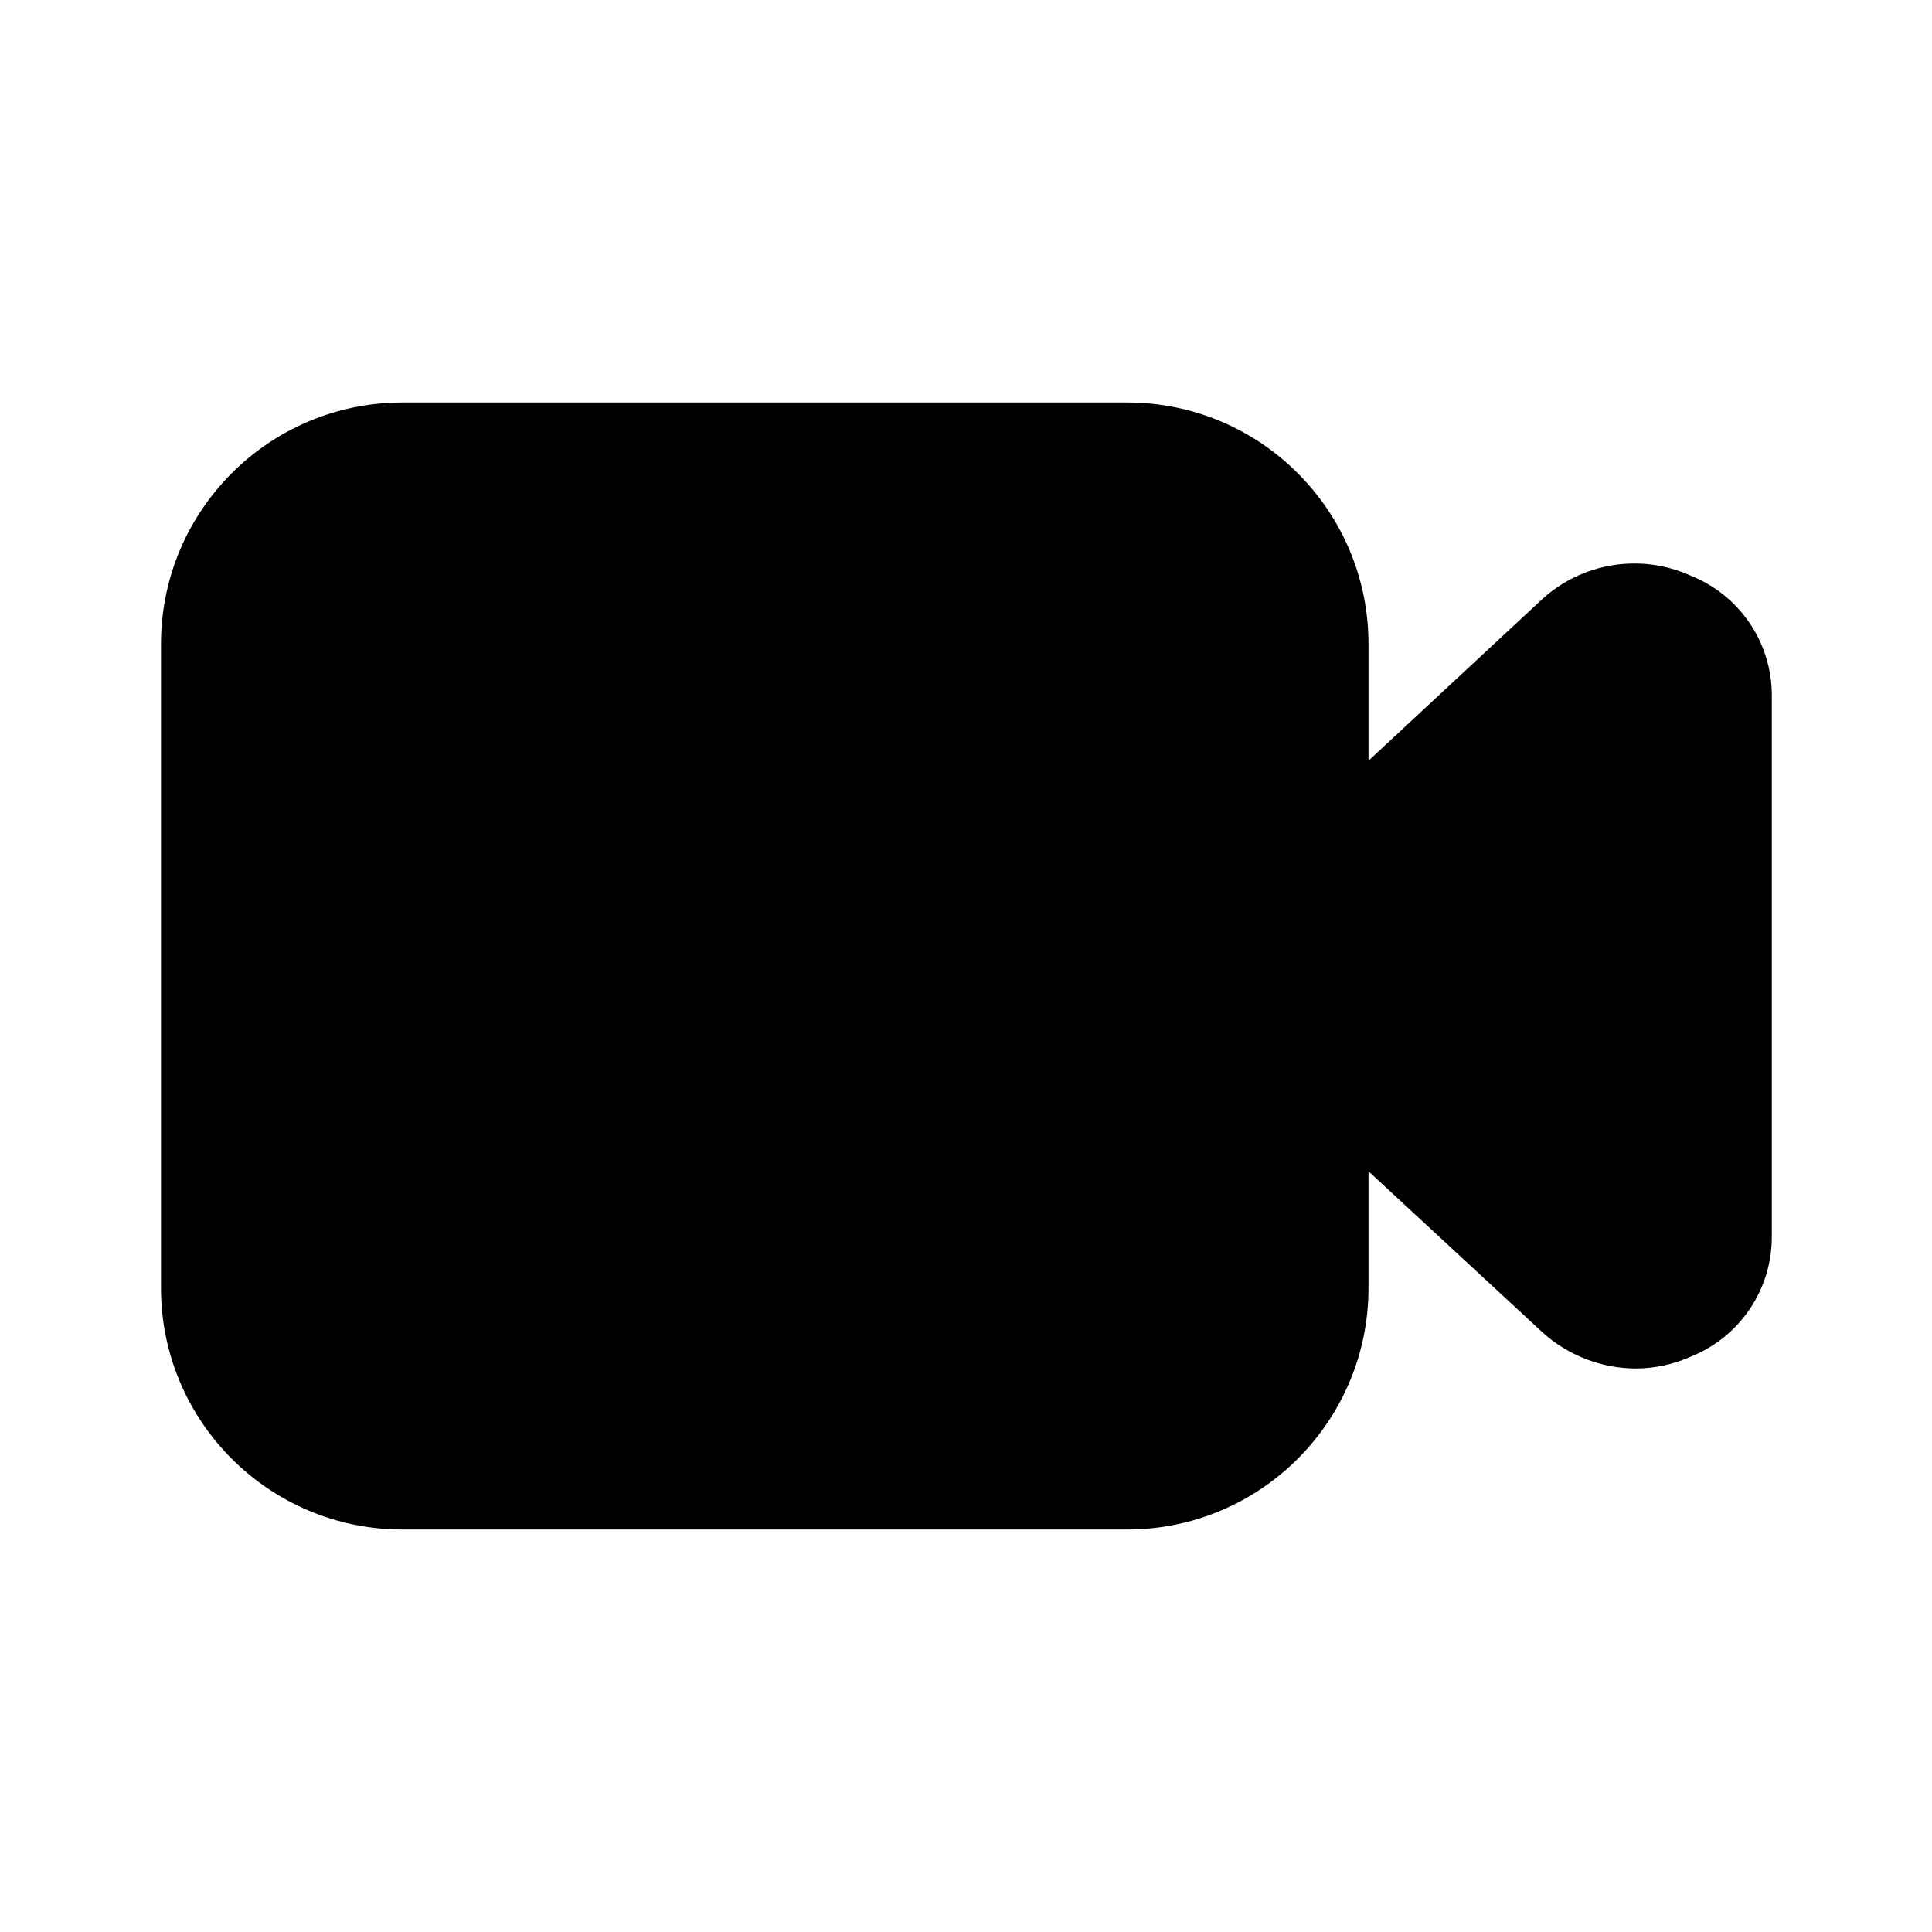
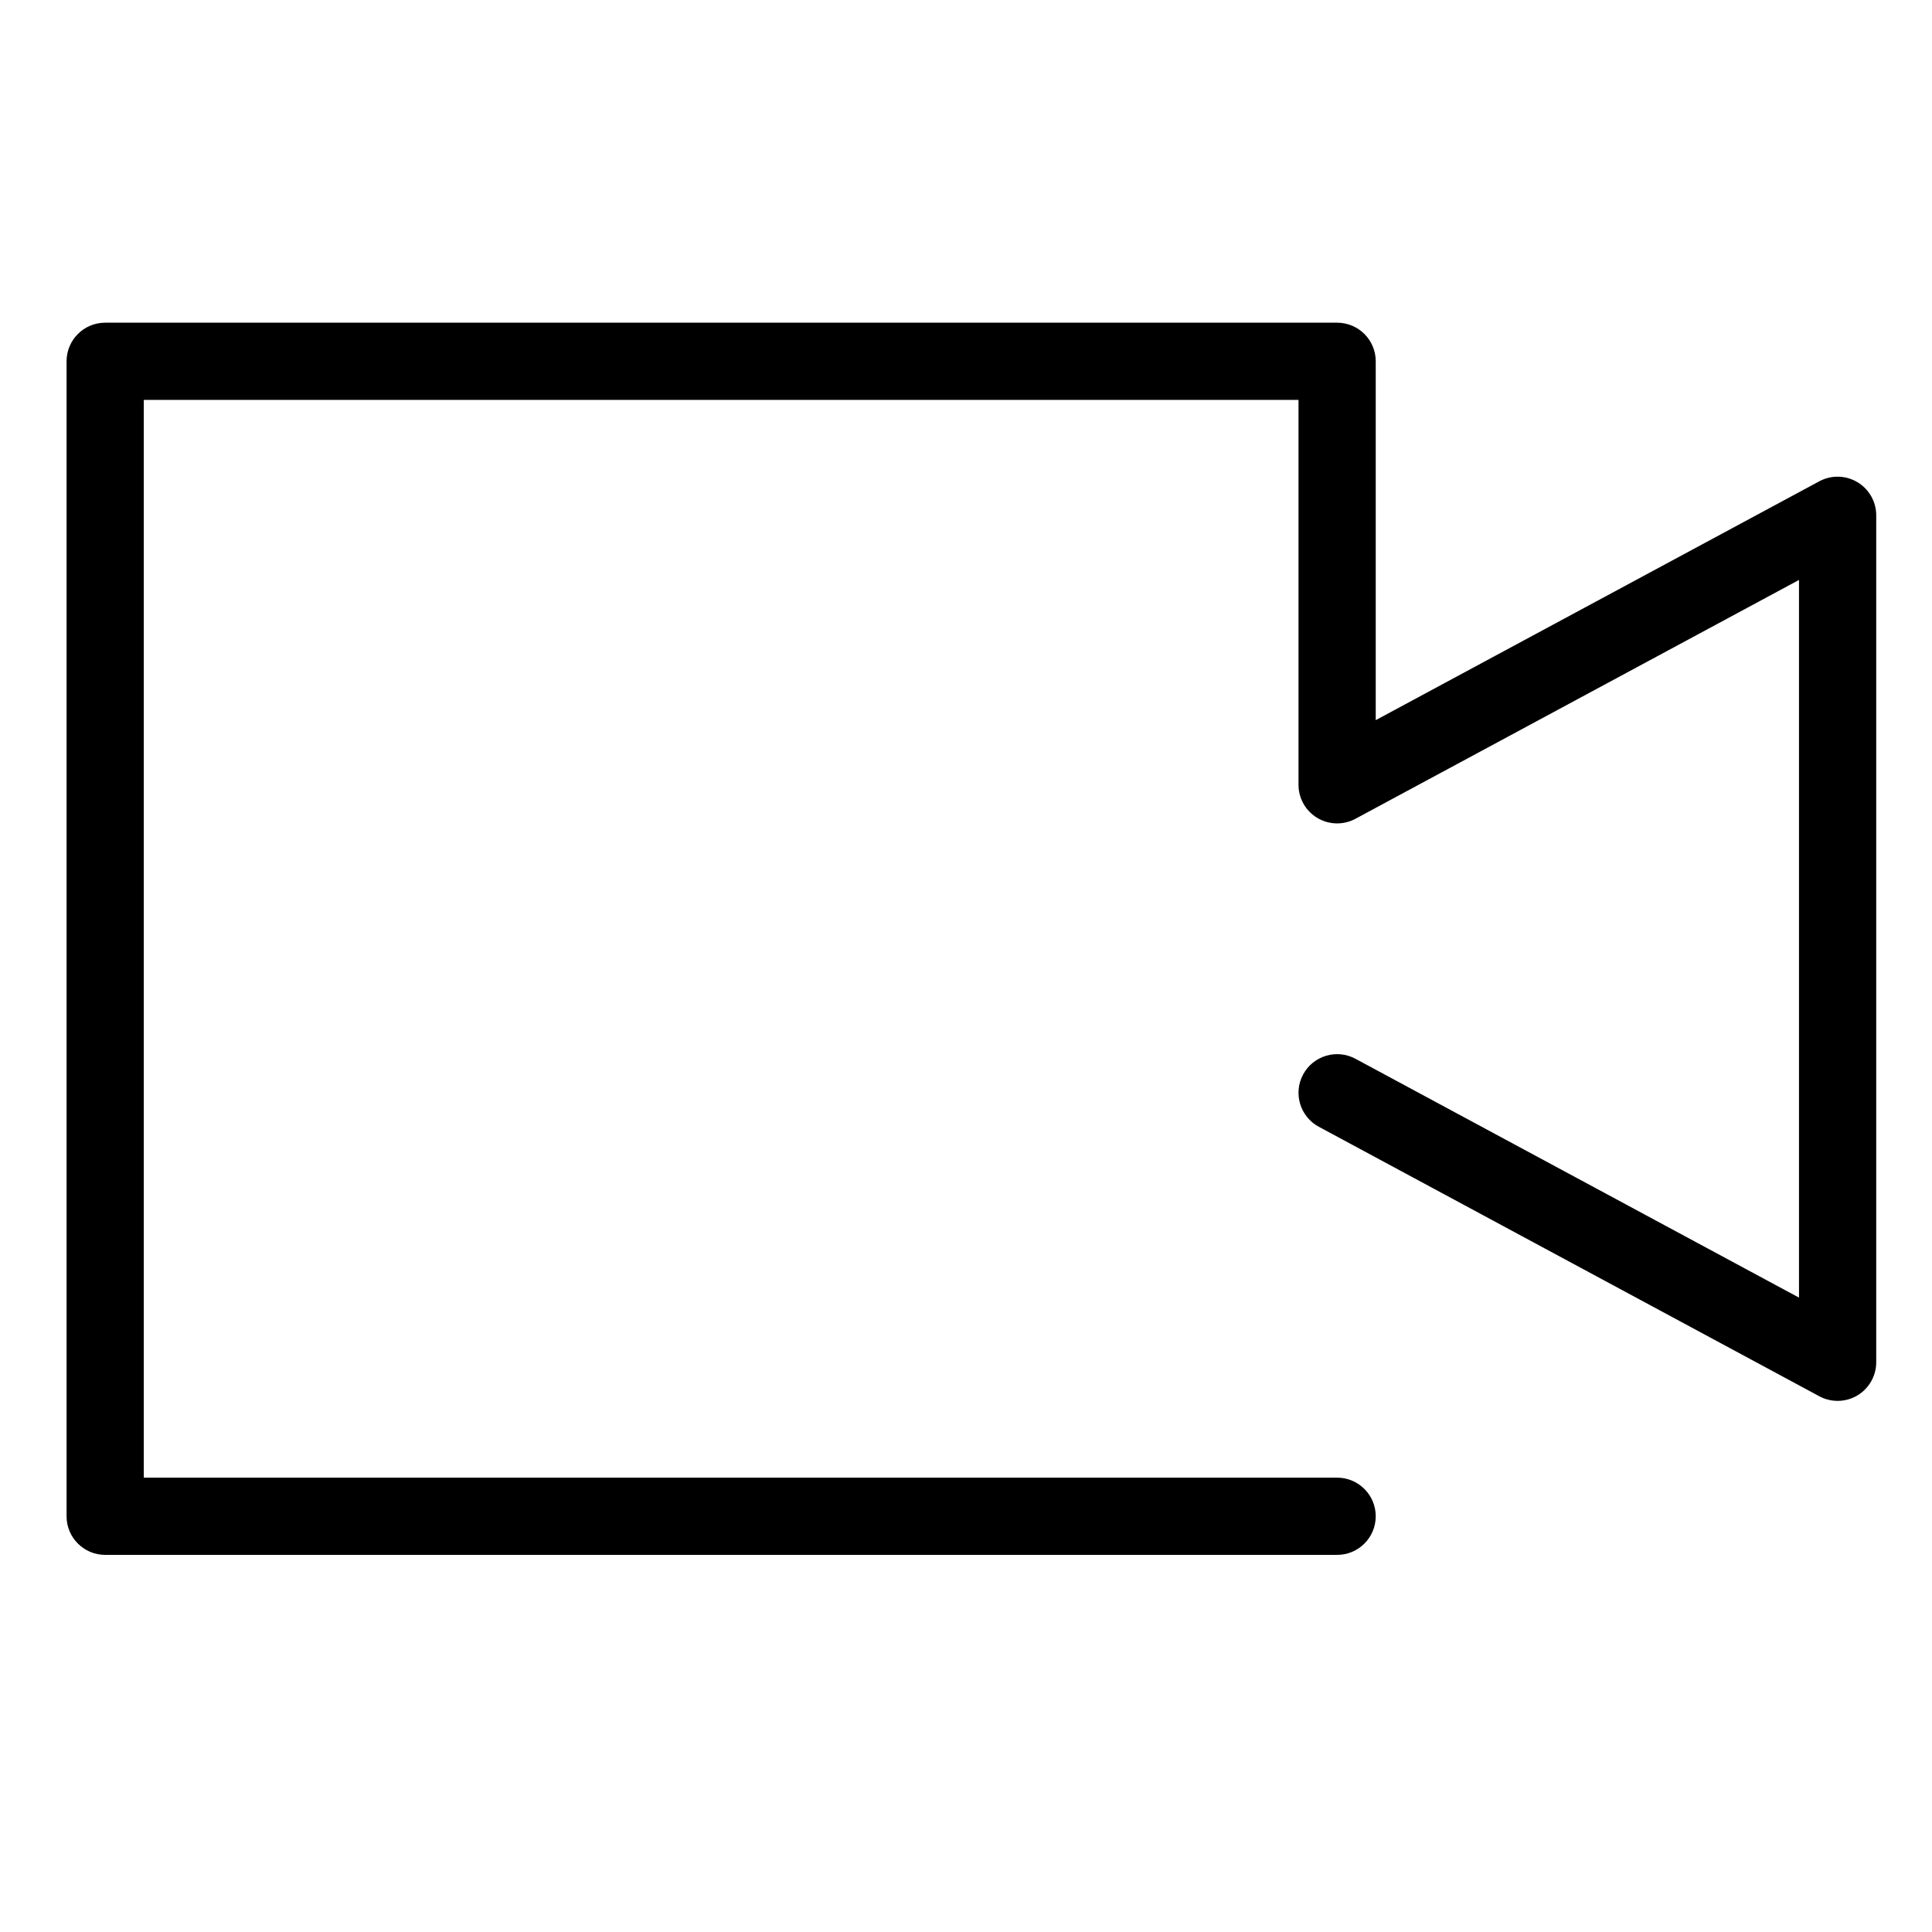
- <svg viewBox="0 0 1024 1024" width="200" height="200">
-   <path d="M896 305.067a72.533 72.533 0 0 0-78.933 12.8l-91.733 85.333V341.333a128 128 0 0 0-128-128H213.333a128 128 0 0 0-128 128v341.333a128 128 0 0 0 128 128h384a128 128 0 0 0 128-128v-61.867l92.16 85.333a74.24 74.24 0 0 0 49.493 19.2 71.68 71.68 0 0 0 29.44-6.4 68.267 68.267 0 0 0 42.667-63.147V368.213A68.267 68.267 0 0 0 896 305.067z" />
+ <svg xmlns="http://www.w3.org/2000/svg" viewBox="0 0 1024 1024">
+   <path d="M994.438 273.119l0 448.914c0 7.194-3.796 13.876-9.977 17.57s-13.856 3.858-20.2 0.44l-265.261-142.833c-9.947-5.352-13.671-17.765-8.319-27.721 5.362-9.947 17.775-13.671 27.732-8.319l235.094 126.593 0-380.383-235.094 126.593c-6.344 3.418-14.019 3.244-20.2-0.45-6.191-3.694-9.977-10.366-9.977-17.57l0-203.986L76.215 211.967l0 571.22 632.485 0c11.308 0 20.466 9.159 20.466 20.466 0 11.297-9.159 20.466-20.466 20.466L55.749 824.119c-11.308 0-20.466-9.169-20.466-20.466l0-612.152c0-11.308 9.159-20.466 20.466-20.466l652.951 0c11.308 0 20.466 9.159 20.466 20.466l0 190.192 235.094-126.593c6.344-3.418 14.019-3.244 20.2 0.45C990.641 259.243 994.438 265.915 994.438 273.119z" />
</svg>
